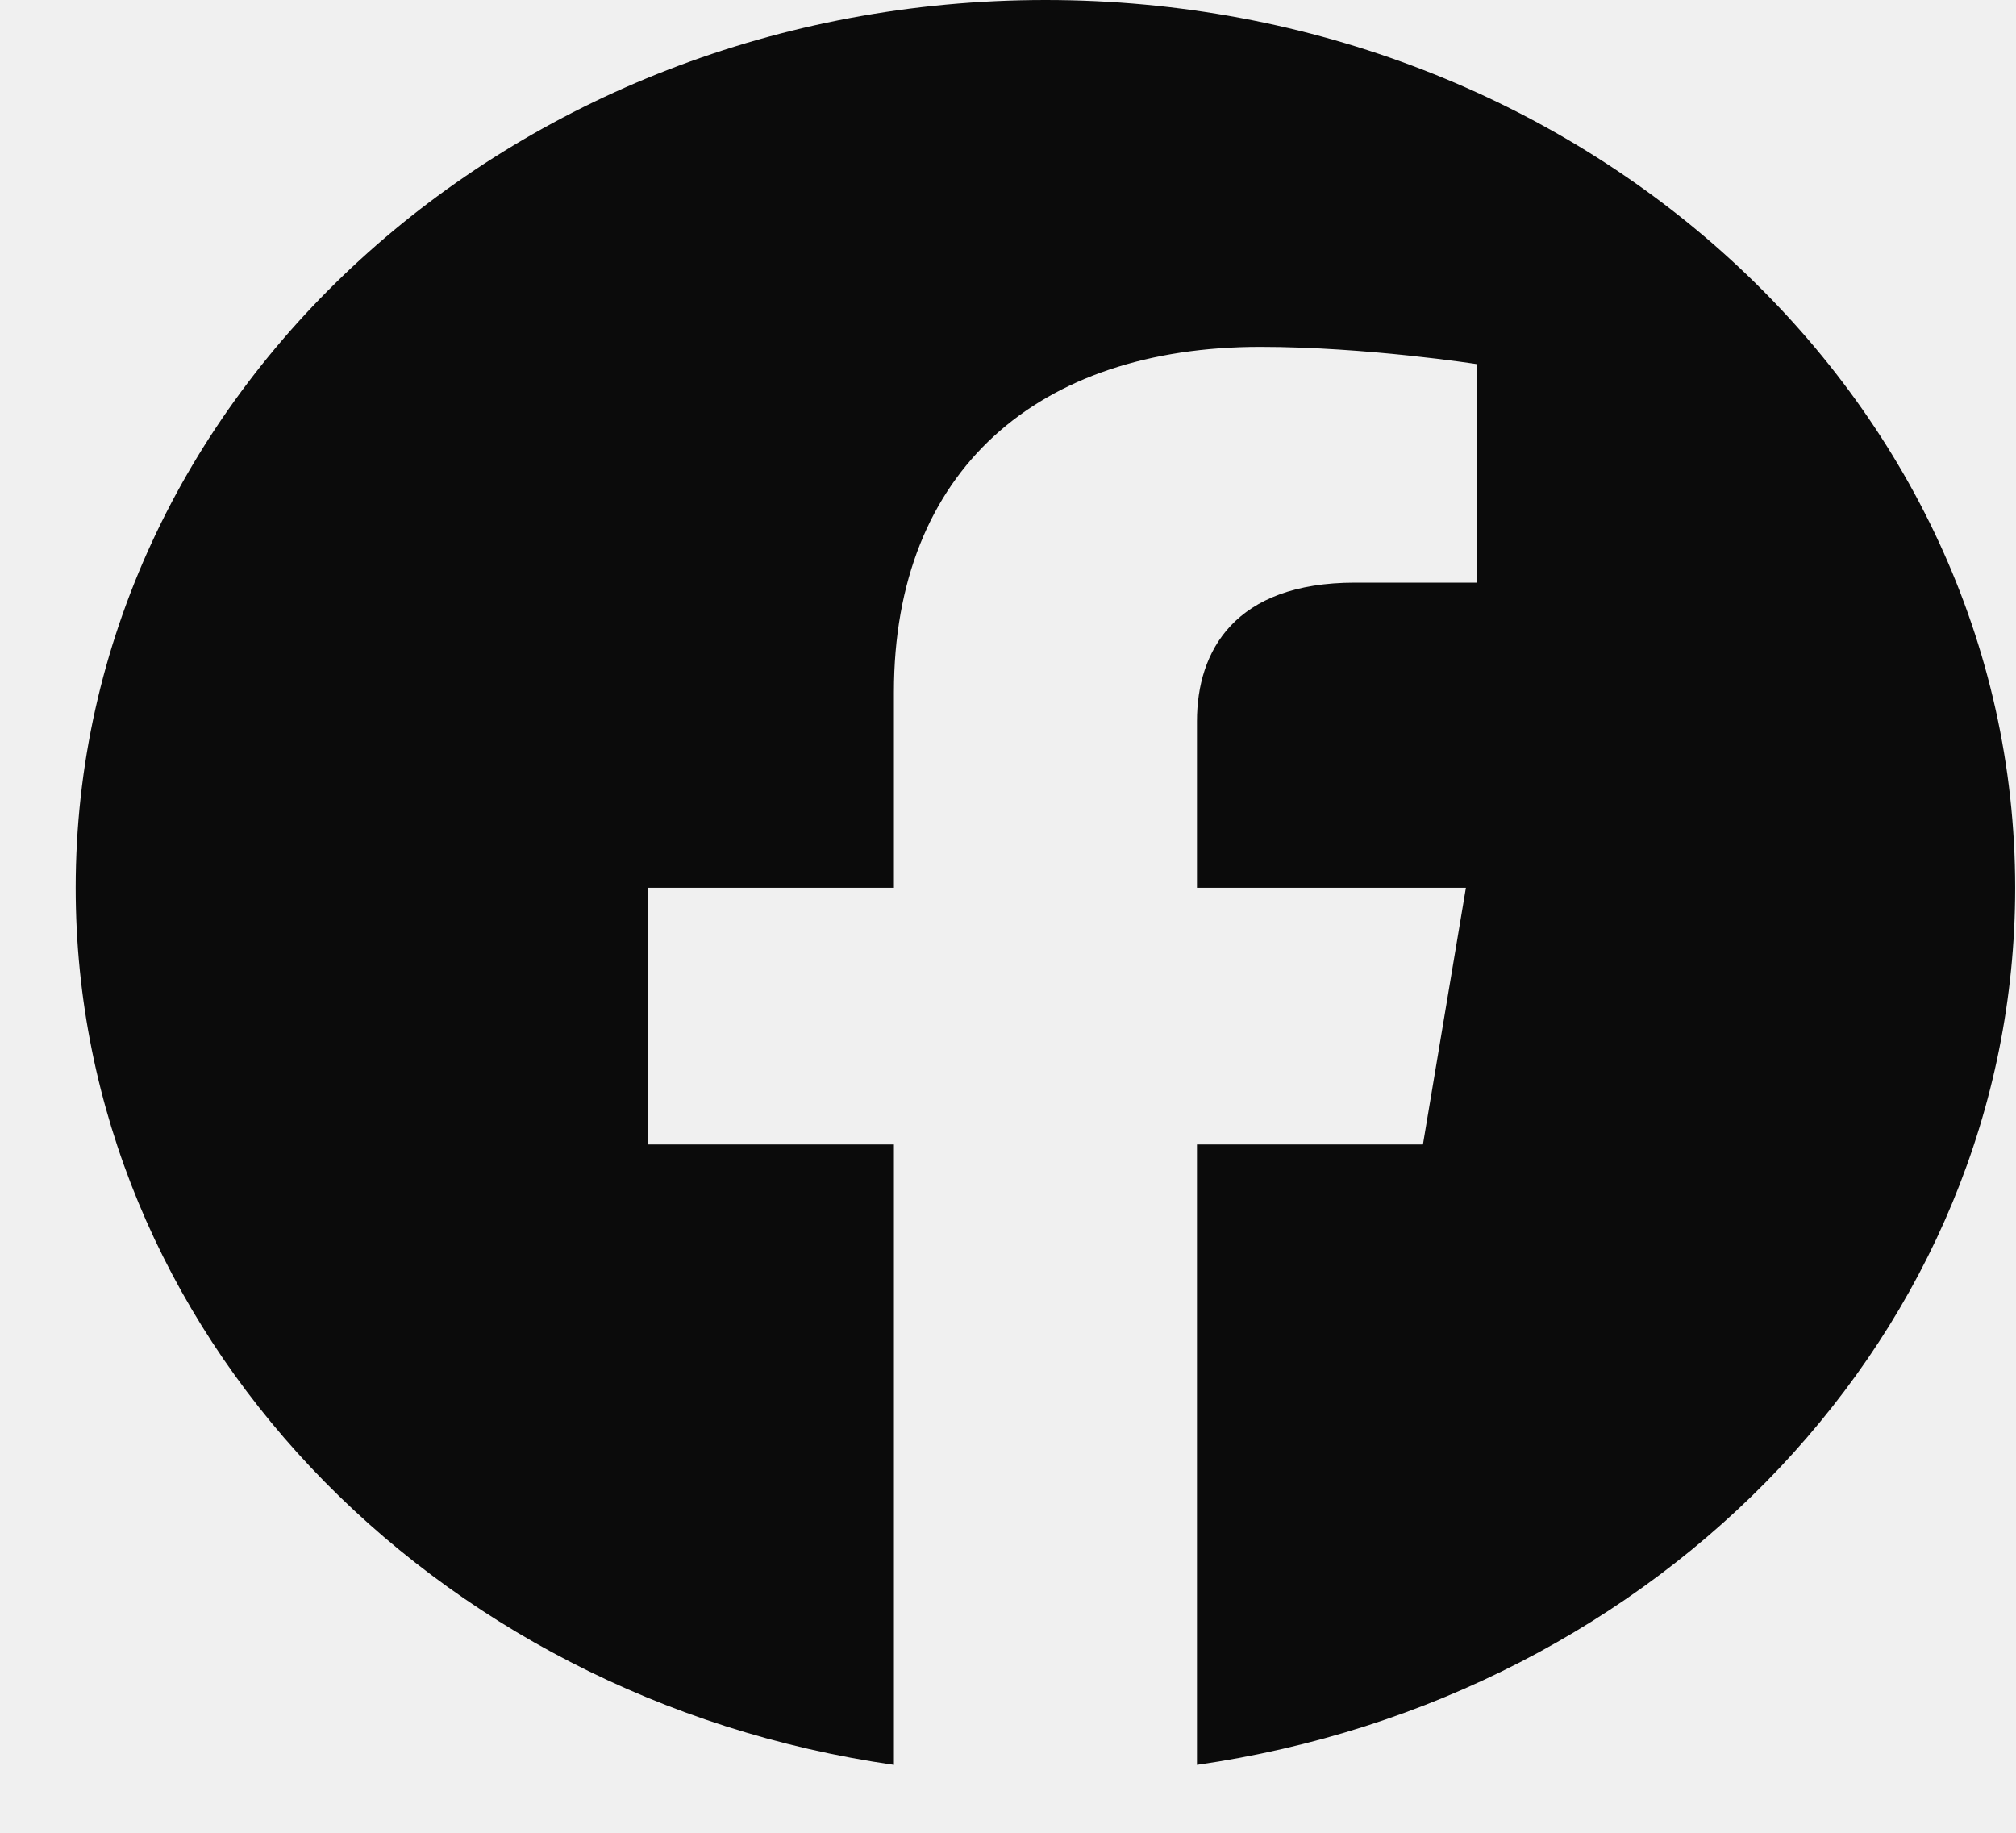
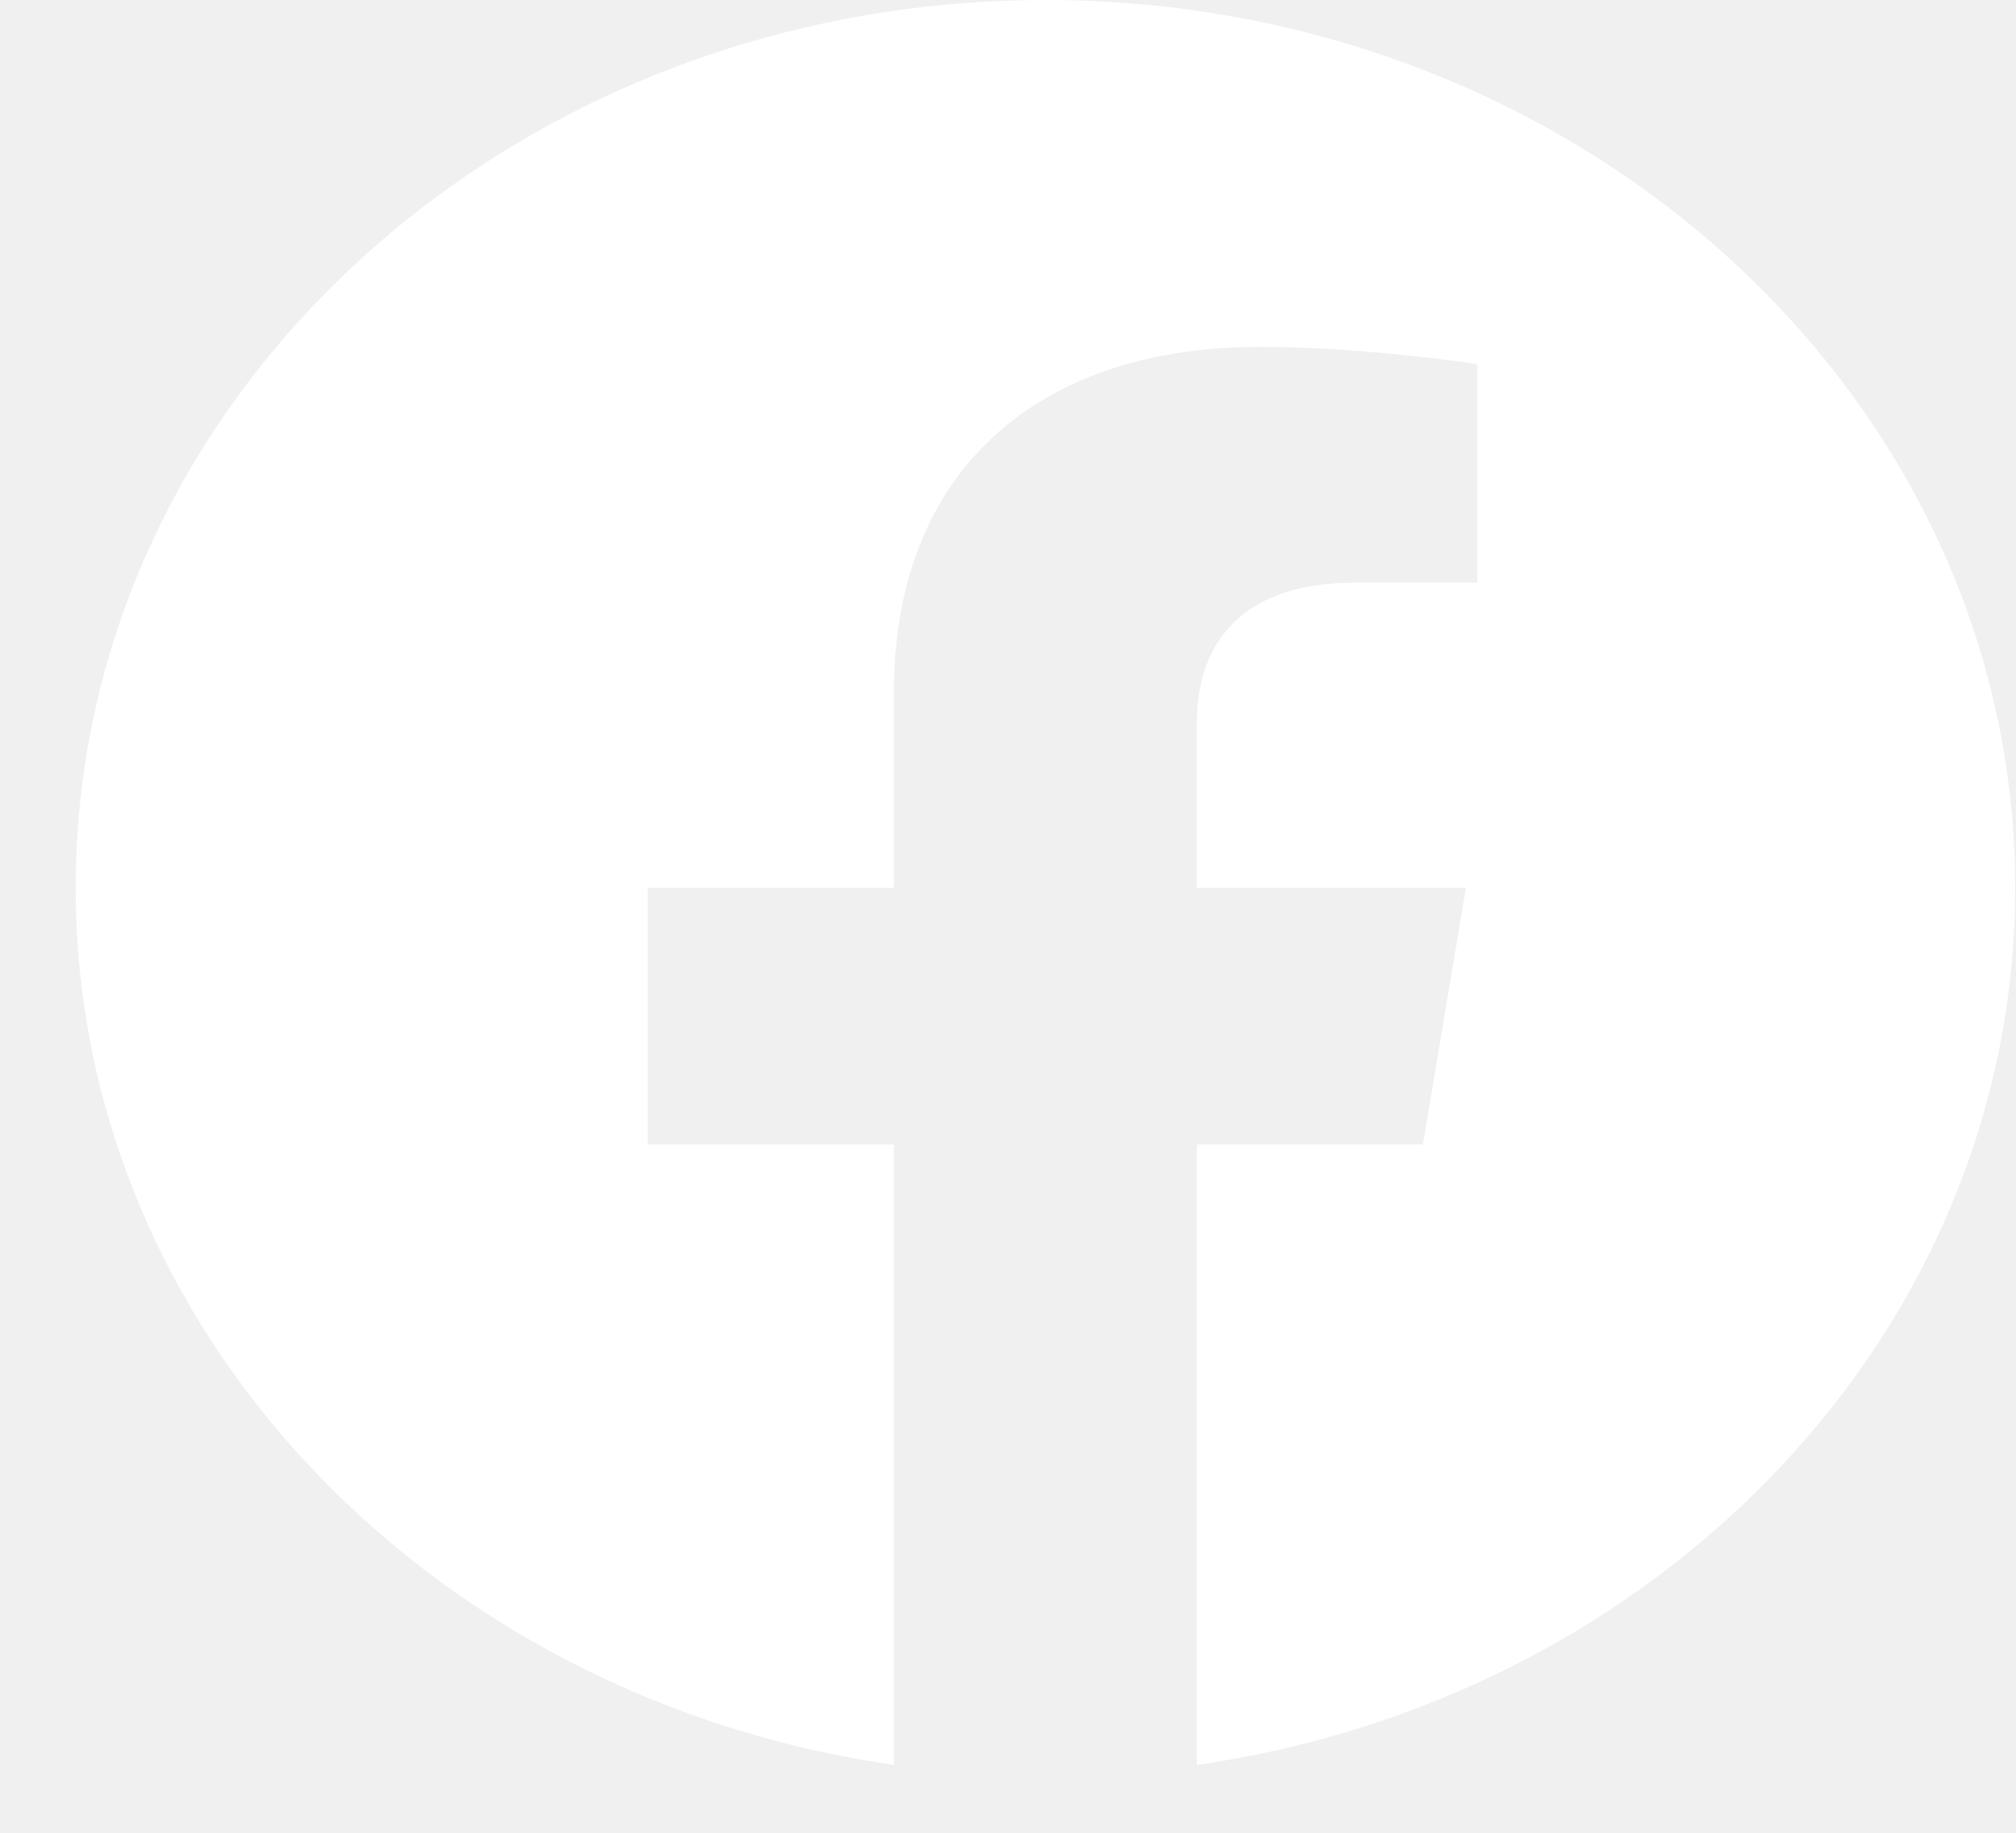
<svg xmlns="http://www.w3.org/2000/svg" width="22" height="20" viewBox="0 0 22 20" fill="none">
-   <path d="M21.991 9.688C21.991 4.338 17.253 -1.33514e-05 11.409 -1.33514e-05C5.564 -1.33514e-05 0.826 4.338 0.826 9.688C0.826 14.524 4.696 18.532 9.755 19.259V12.489H7.068V9.688H9.755V7.554C9.755 5.126 11.335 3.785 13.752 3.785C14.91 3.785 16.121 3.974 16.121 3.974V6.358H14.787C13.472 6.358 13.062 7.105 13.062 7.871V9.688H15.997L15.528 12.489H13.062V19.259C18.121 18.532 21.991 14.524 21.991 9.688Z" fill="#0B0B0B" />
+   <path d="M21.991 9.688C21.991 4.338 17.253 -1.33514e-05 11.409 -1.33514e-05C5.564 -1.33514e-05 0.826 4.338 0.826 9.688C0.826 14.524 4.696 18.532 9.755 19.259V12.489H7.068V9.688H9.755V7.554C9.755 5.126 11.335 3.785 13.752 3.785C14.91 3.785 16.121 3.974 16.121 3.974V6.358H14.787C13.472 6.358 13.062 7.105 13.062 7.871V9.688H15.997L15.528 12.489H13.062V19.259C18.121 18.532 21.991 14.524 21.991 9.688Z" fill="#FFFFFF" />
</svg>
